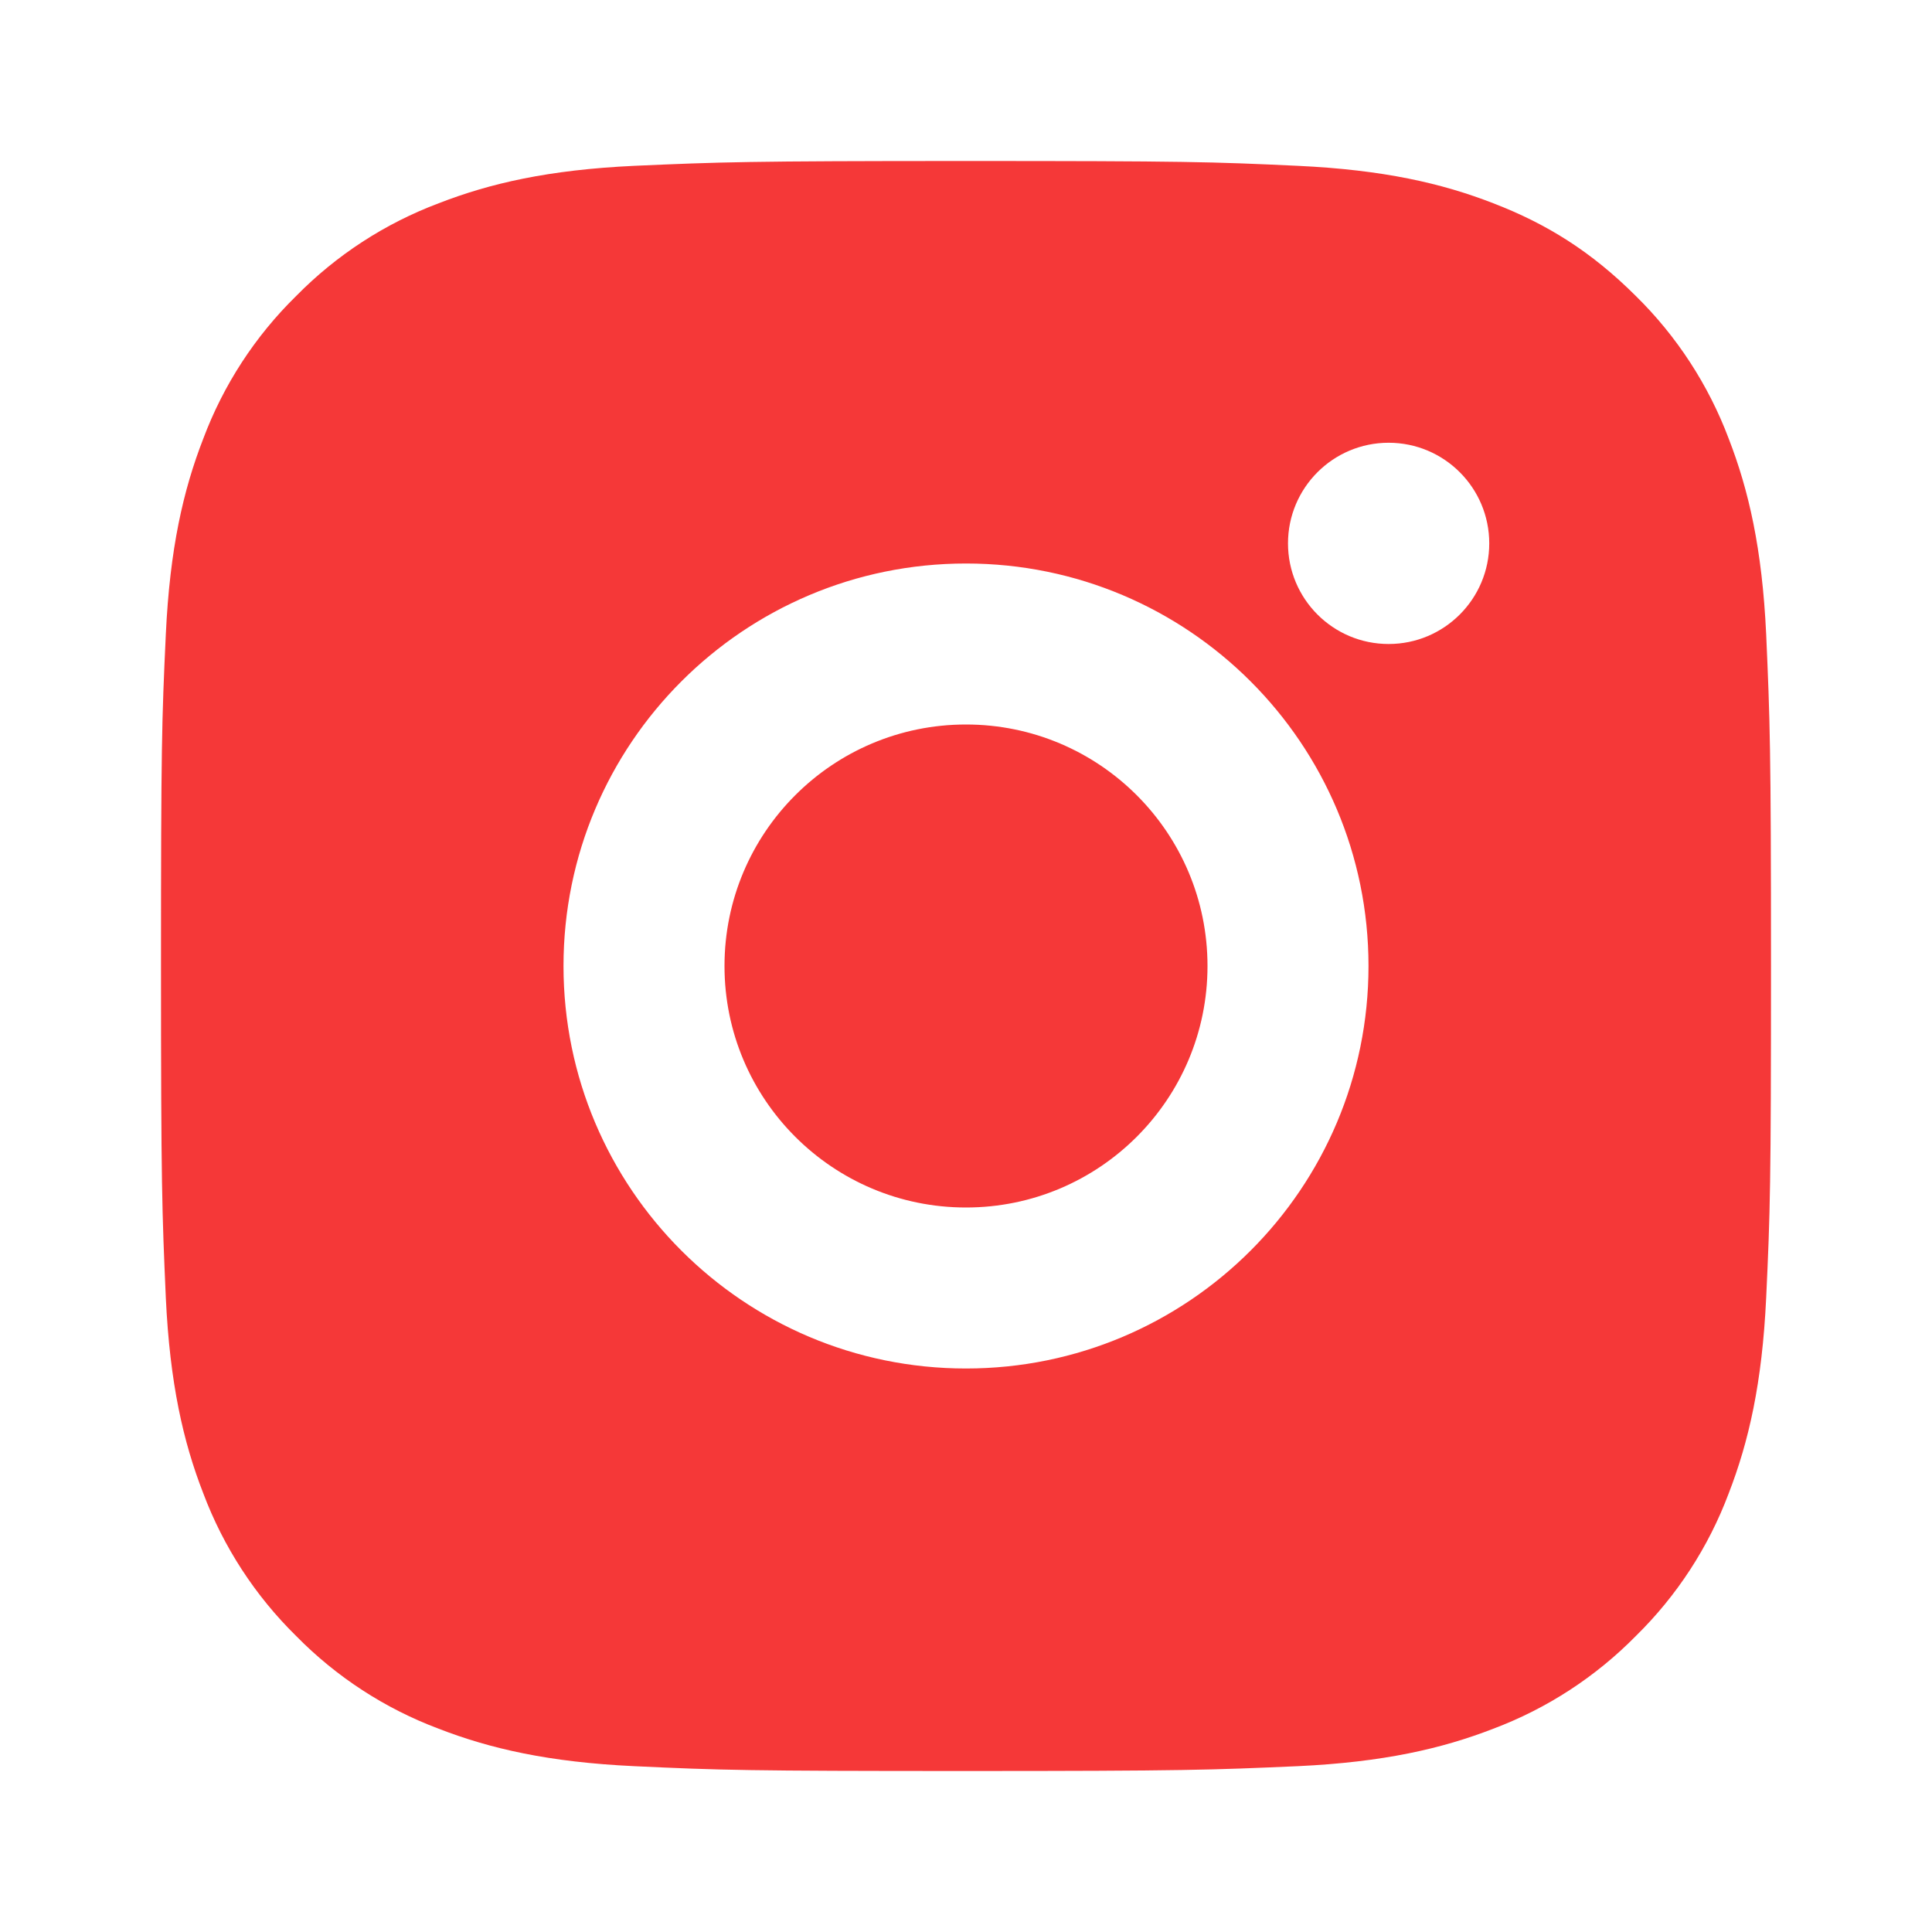
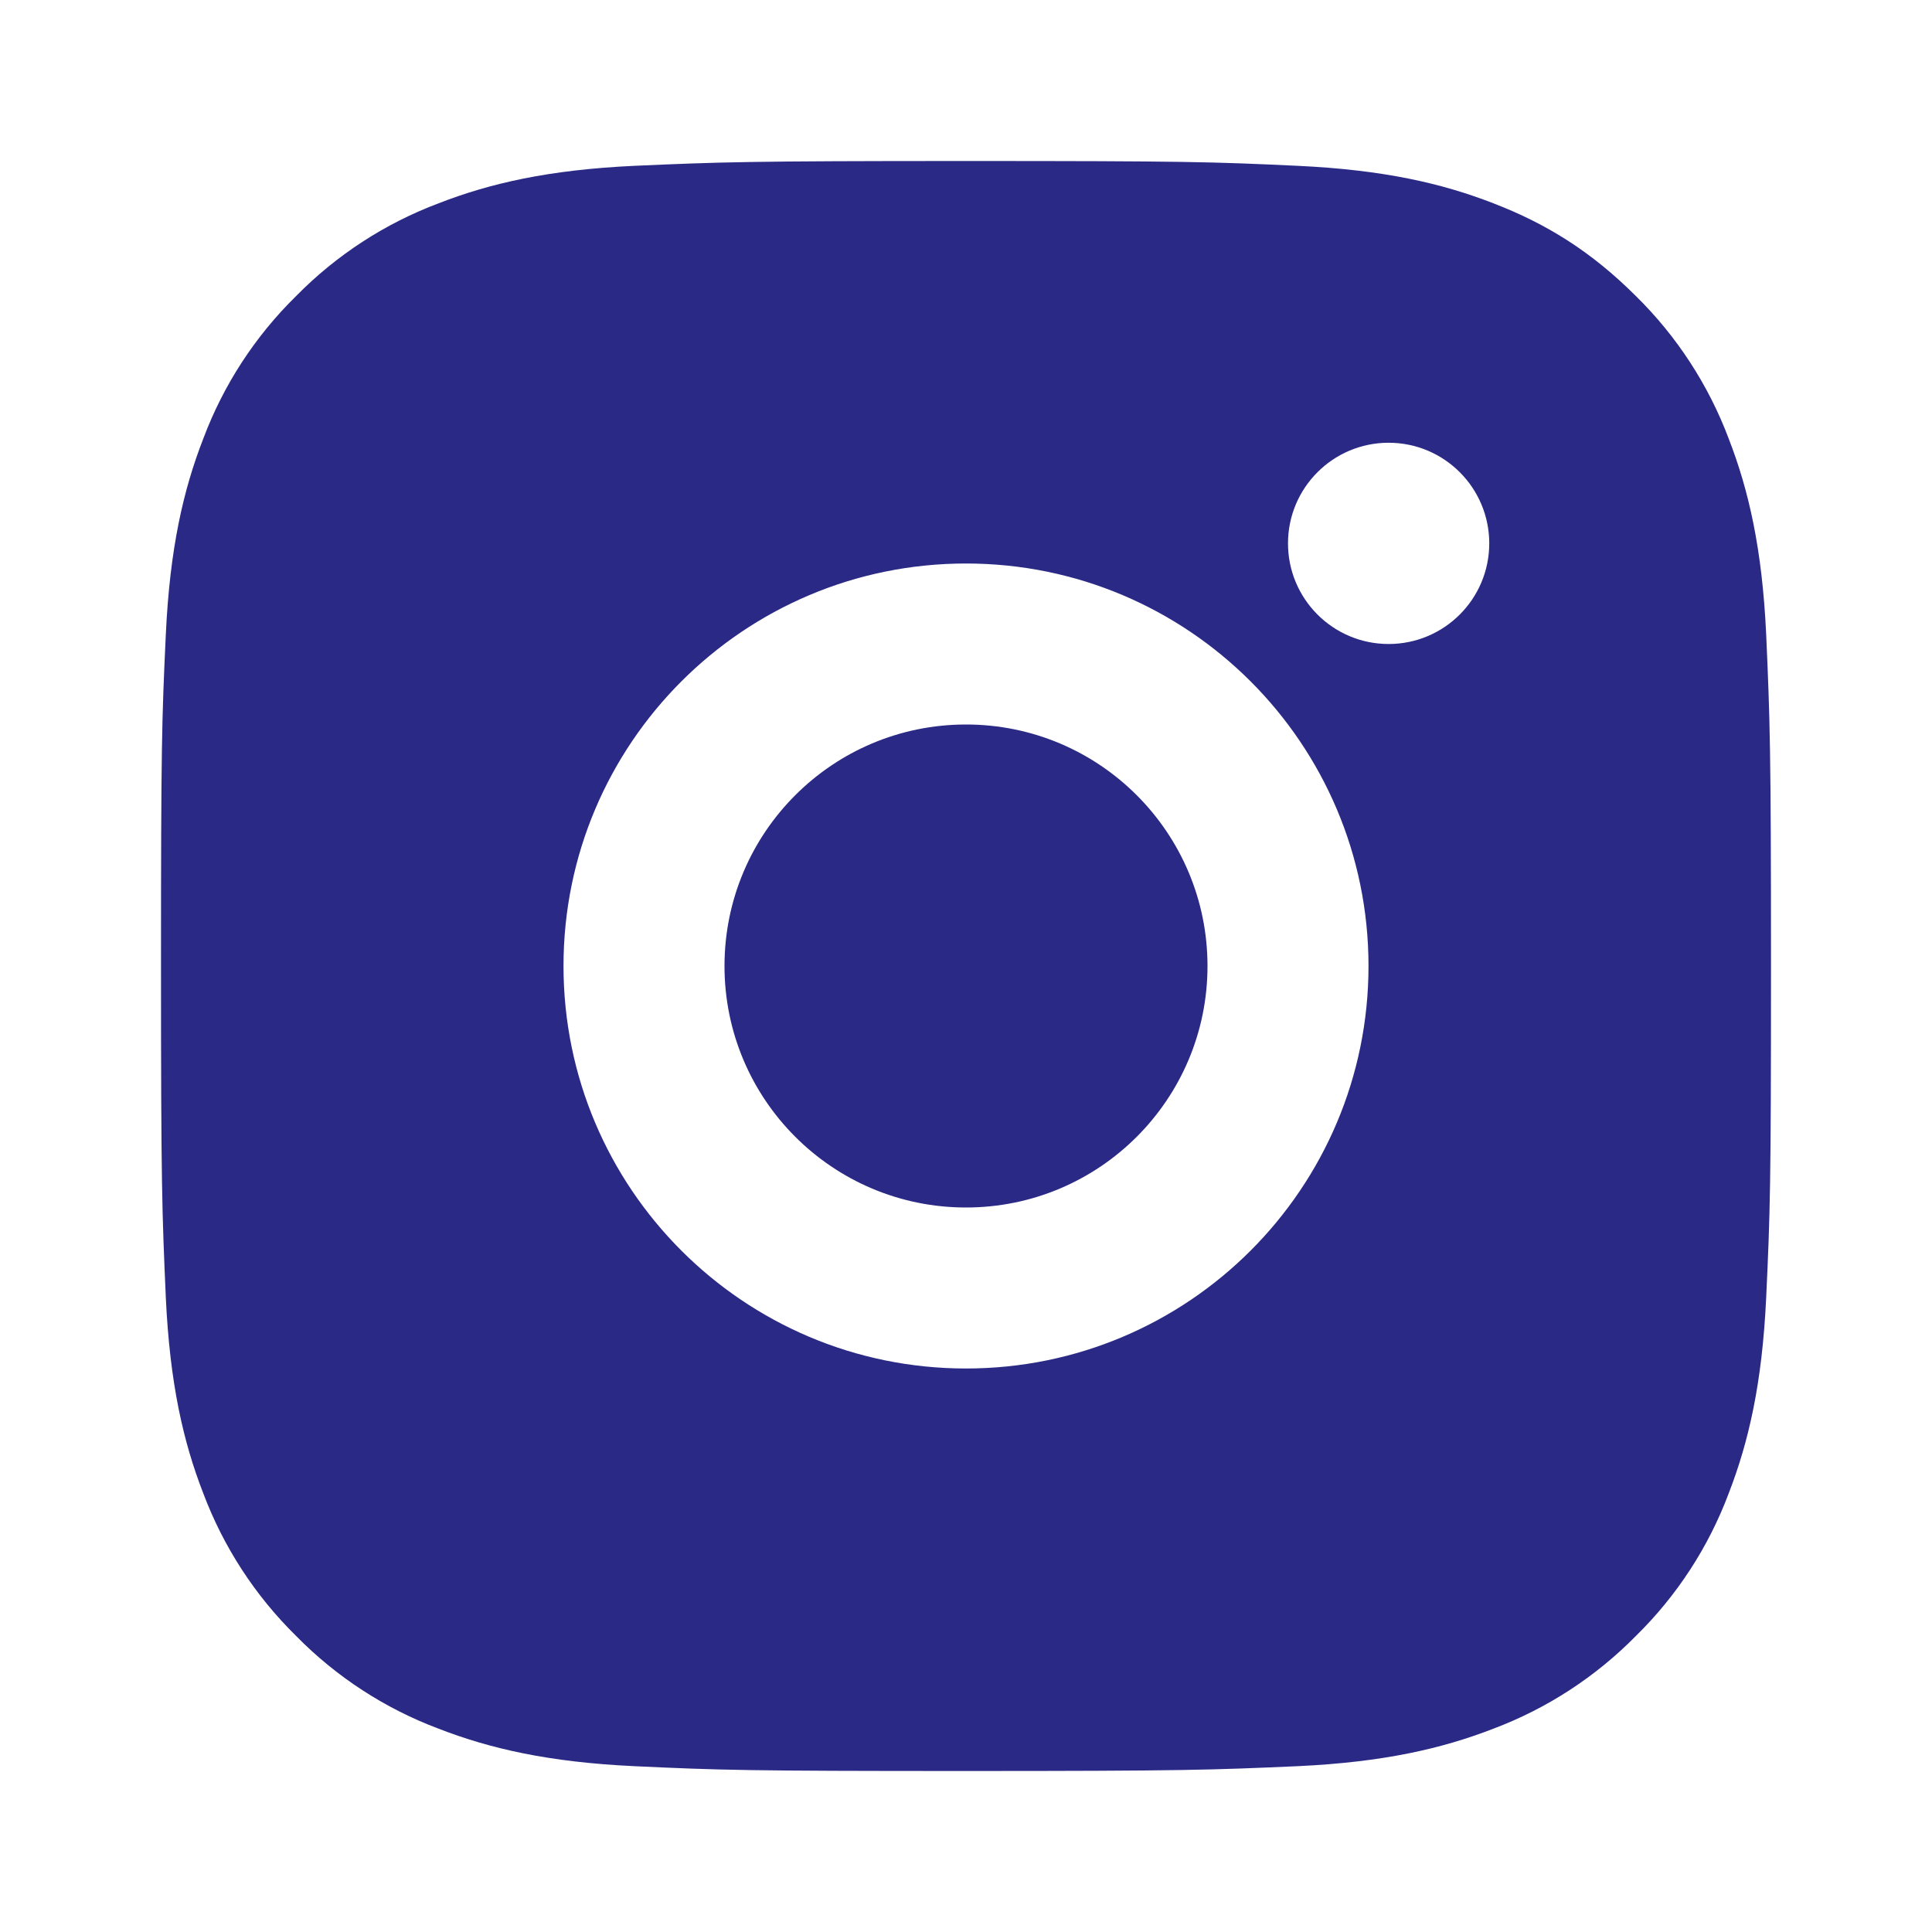
<svg xmlns="http://www.w3.org/2000/svg" viewBox="0 0 24 24" width="24" height="24">
  <path fill="none" d="M0 0h24v24H0z" />
-   <path d="M12 2c2.717 0 3.056.01 4.122.06 1.065.05 1.79.217 2.428.465.66.254 1.216.598 1.772 1.153a4.908 4.908 0 0 1 1.153 1.772c.247.637.415 1.363.465 2.428.047 1.066.06 1.405.06 4.122 0 2.717-.01 3.056-.06 4.122-.05 1.065-.218 1.79-.465 2.428a4.883 4.883 0 0 1-1.153 1.772 4.915 4.915 0 0 1-1.772 1.153c-.637.247-1.363.415-2.428.465-1.066.047-1.405.06-4.122.06-2.717 0-3.056-.01-4.122-.06-1.065-.05-1.79-.218-2.428-.465a4.89 4.89 0 0 1-1.772-1.153 4.904 4.904 0 0 1-1.153-1.772c-.248-.637-.415-1.363-.465-2.428C2.013 15.056 2 14.717 2 12c0-2.717.01-3.056.06-4.122.05-1.066.217-1.79.465-2.428a4.88 4.88 0 0 1 1.153-1.772A4.897 4.897 0 0 1 5.45 2.525c.638-.248 1.362-.415 2.428-.465C8.944 2.013 9.283 2 12 2zm0 5a5 5 0 1 0 0 10 5 5 0 0 0 0-10zm6.5-.25a1.25 1.25 0 0 0-2.5 0 1.25 1.25 0 0 0 2.5 0zM12 9a3 3 0 1 1 0 6 3 3 0 0 1 0-6z" fill="rgba(245,56,56,1)" />
+   <path d="M12 2c2.717 0 3.056.01 4.122.06 1.065.05 1.79.217 2.428.465.66.254 1.216.598 1.772 1.153a4.908 4.908 0 0 1 1.153 1.772c.247.637.415 1.363.465 2.428.047 1.066.06 1.405.06 4.122 0 2.717-.01 3.056-.06 4.122-.05 1.065-.218 1.79-.465 2.428a4.883 4.883 0 0 1-1.153 1.772 4.915 4.915 0 0 1-1.772 1.153c-.637.247-1.363.415-2.428.465-1.066.047-1.405.06-4.122.06-2.717 0-3.056-.01-4.122-.06-1.065-.05-1.79-.218-2.428-.465a4.89 4.89 0 0 1-1.772-1.153 4.904 4.904 0 0 1-1.153-1.772c-.248-.637-.415-1.363-.465-2.428C2.013 15.056 2 14.717 2 12c0-2.717.01-3.056.06-4.122.05-1.066.217-1.79.465-2.428a4.88 4.88 0 0 1 1.153-1.772A4.897 4.897 0 0 1 5.45 2.525c.638-.248 1.362-.415 2.428-.465C8.944 2.013 9.283 2 12 2zm0 5a5 5 0 1 0 0 10 5 5 0 0 0 0-10zm6.5-.25a1.25 1.25 0 0 0-2.5 0 1.25 1.25 0 0 0 2.5 0zM12 9a3 3 0 1 1 0 6 3 3 0 0 1 0-6z" fill="rgba(42,42,134,1)" />
</svg>
